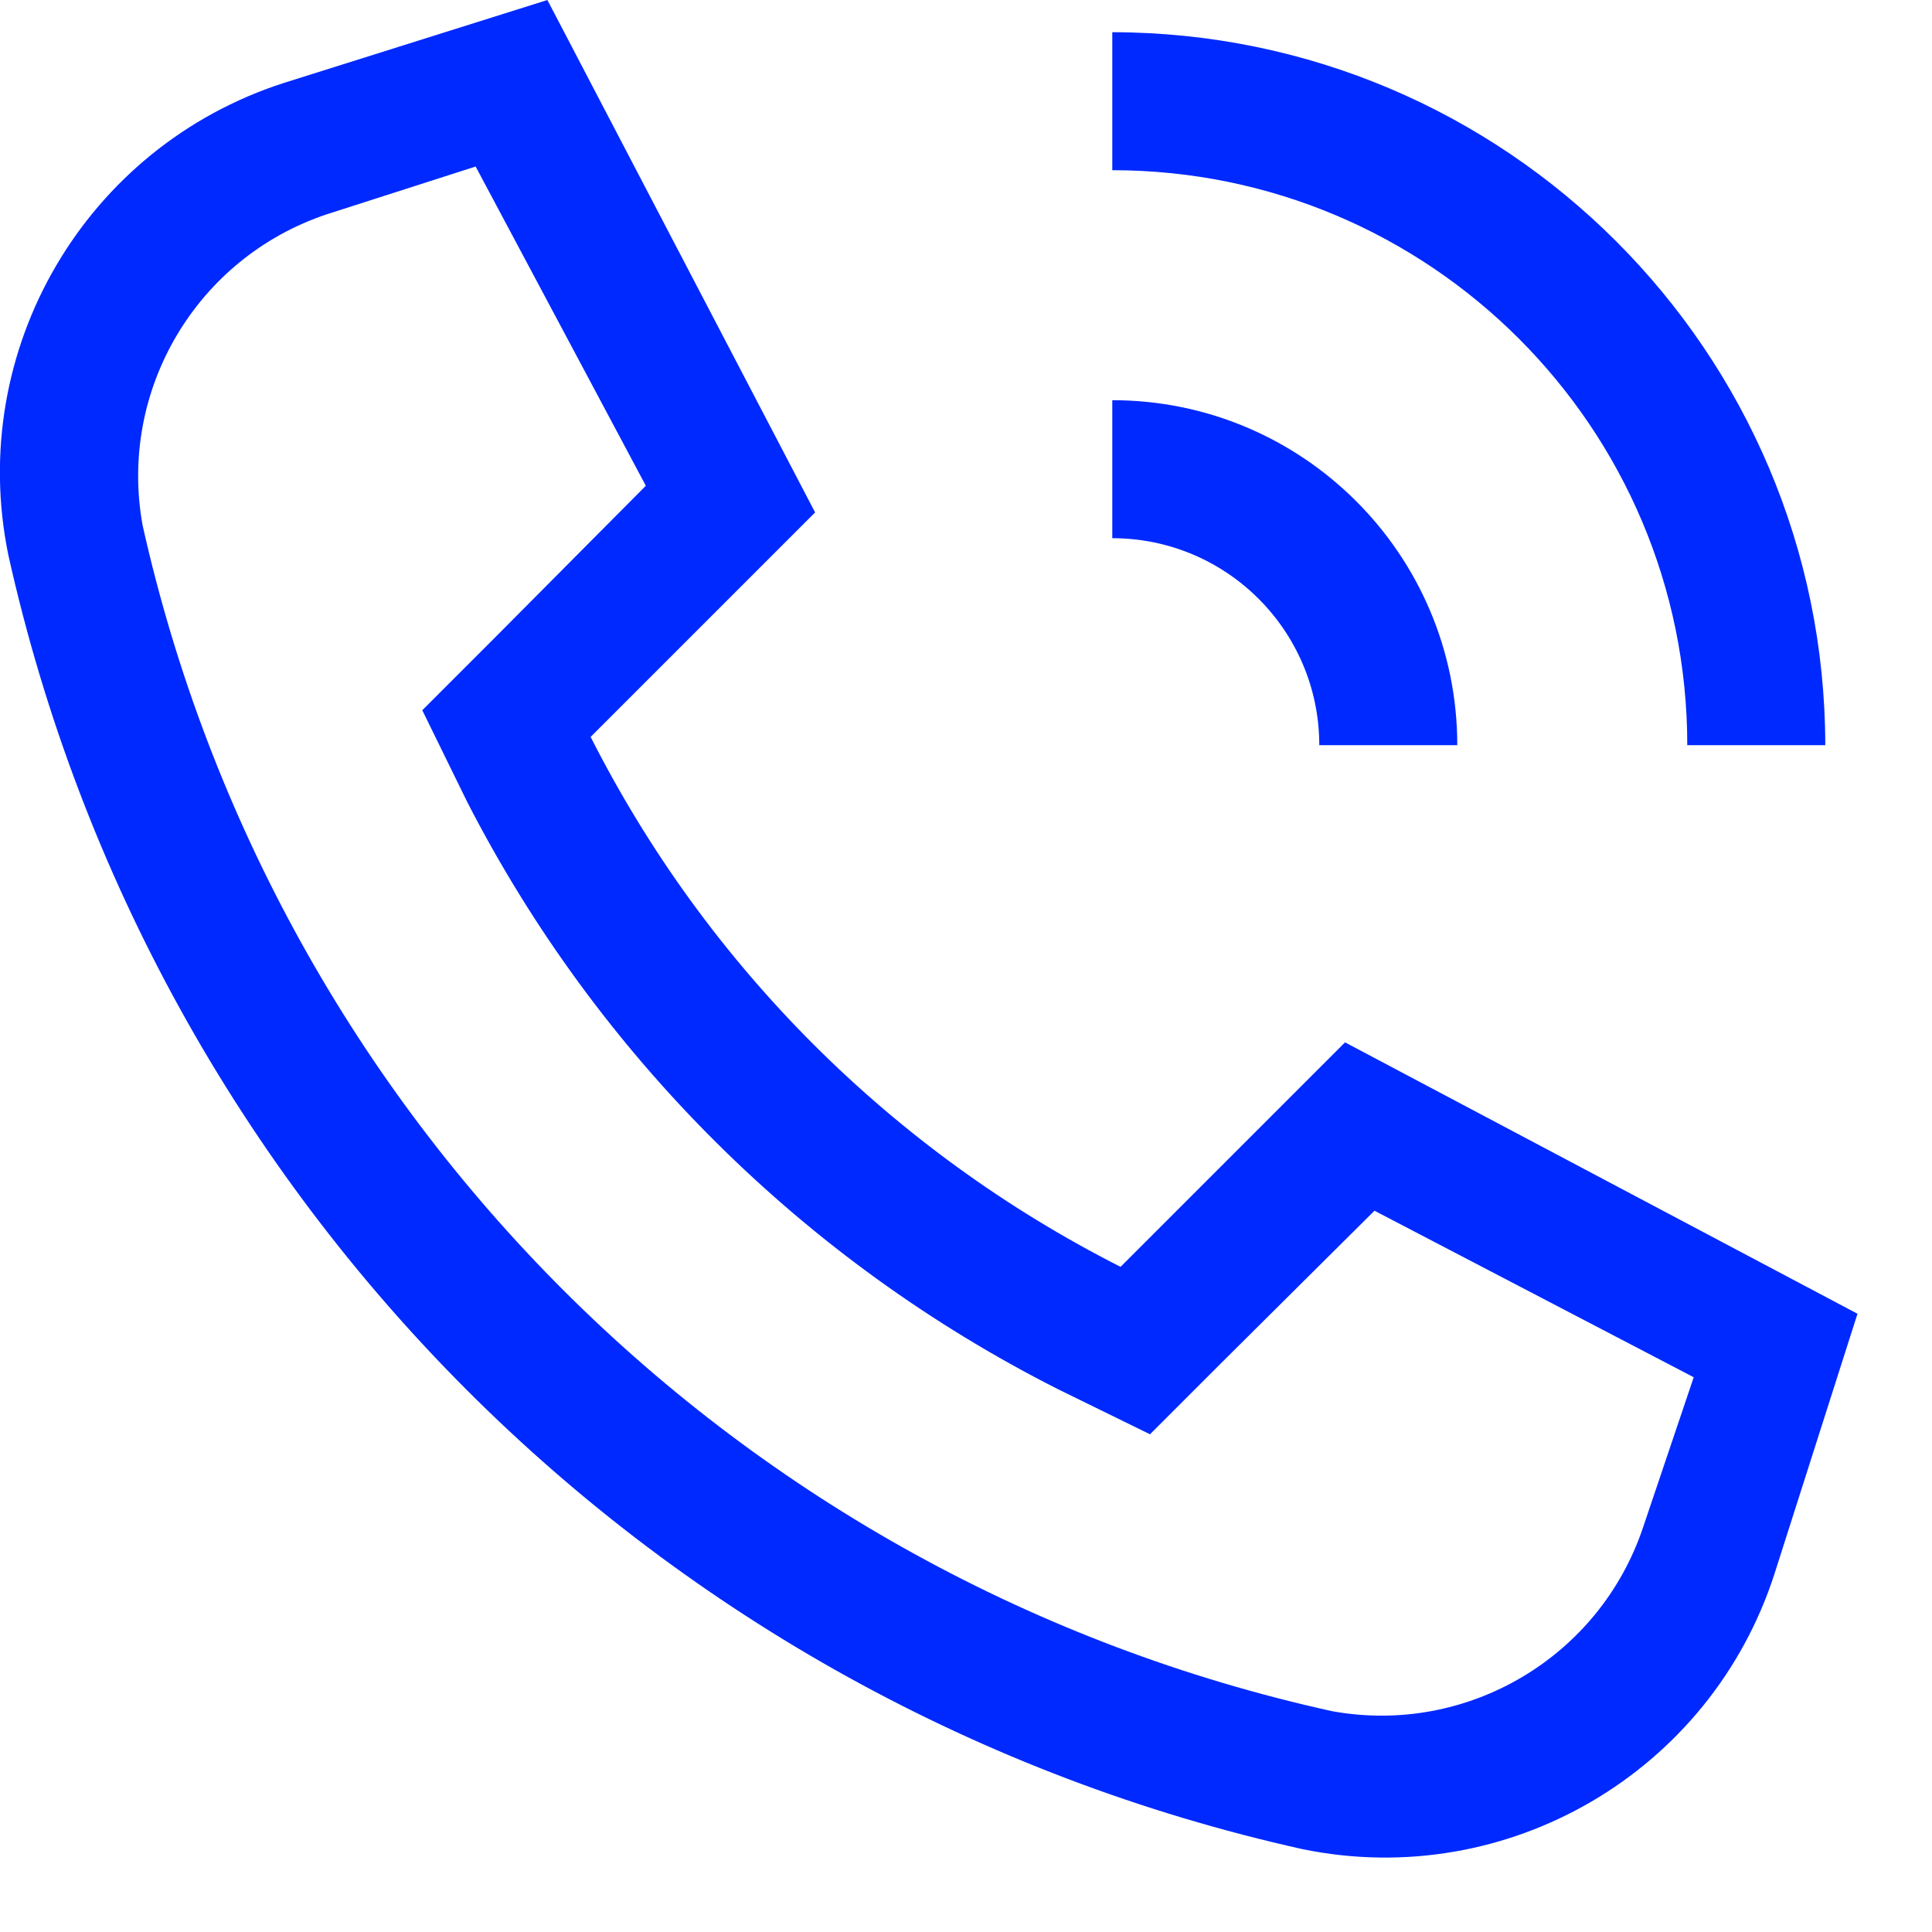
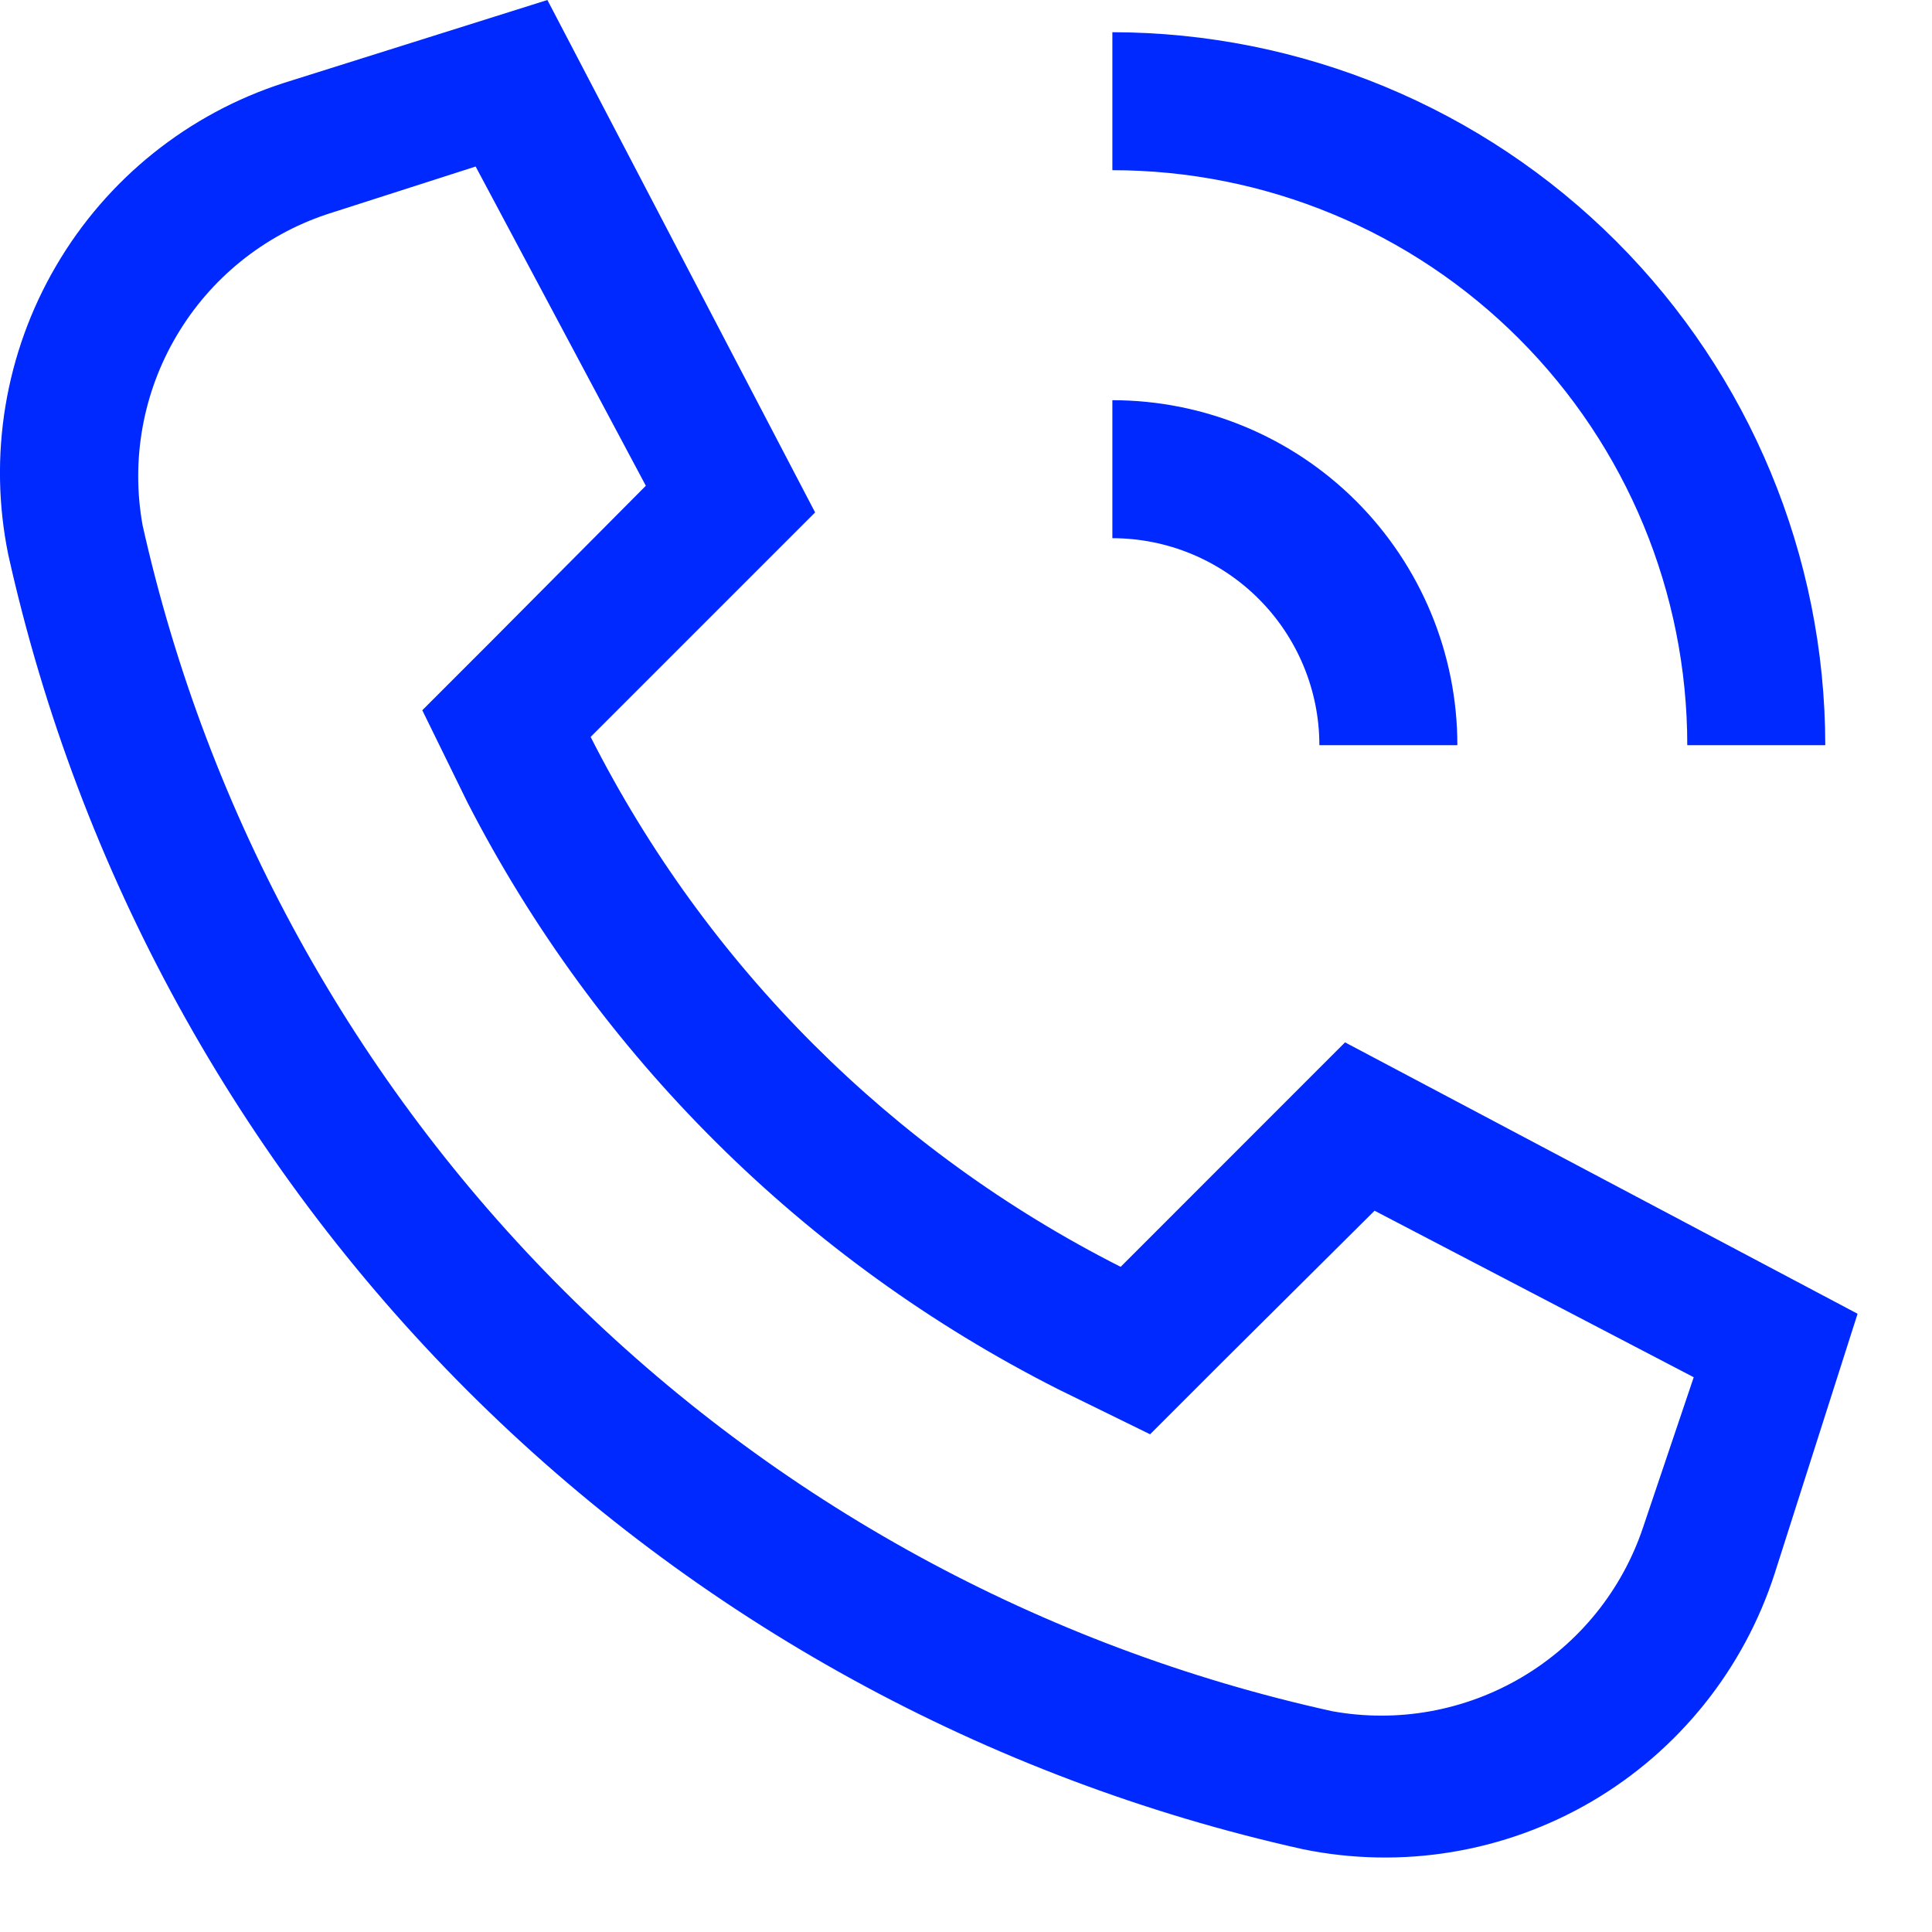
- <svg xmlns="http://www.w3.org/2000/svg" width="21" height="21" fill="none">
-   <path d="M14.62 11.33l-2.44 2.44a13.08 13.08 0 01-5.76-5.76l2.44-2.44L5.95 0 3.09.9a4.45 4.45 0 00-3 5.13A18.54 18.54 0 0014.16 20.1a4.45 4.45 0 005.13-3l.9-2.82-5.57-2.95zm3.24 5.27a3 3 0 01-3.38 2A17 17 0 011.55 5.71a3 3 0 012-3.38l1.62-.52 1.85 3.47-1.66 1.67-.77.77.49 1a14.65 14.65 0 006.42 6.38l1 .49.77-.77 1.67-1.66 3.47 1.81-.55 1.63zm-3.52-8.5h1.5a3.75 3.75 0 00-3.75-3.75v1.5a2.25 2.25 0 012.25 2.25zm4 0h1.5A7.76 7.76 0 0012.09.35v1.5a6.25 6.25 0 016.25 6.25z" fill="#0029FF" />
+ <svg xmlns="http://www.w3.org/2000/svg" width="21" height="21" viewBox="0 0 21 21" fill="none">
+   <path d="M14.62 11.33L12.181 13.77C9.696 12.512 7.678 10.494 6.42 8.01L8.86 5.57L5.95 0L3.09 0.9C2.046 1.235 1.162 1.944 0.609 2.891C0.055 3.838 -0.13 4.956 0.09 6.03C0.856 9.47 2.586 12.62 5.078 15.113C7.57 17.604 10.72 19.334 14.161 20.1C15.235 20.32 16.353 20.136 17.3 19.582C18.246 19.028 18.955 18.144 19.291 17.1L20.191 14.28L14.62 11.33ZM17.86 16.6C17.632 17.284 17.164 17.863 16.543 18.23C15.922 18.597 15.19 18.729 14.48 18.6C11.322 17.904 8.428 16.321 6.138 14.038C3.848 11.755 2.256 8.866 1.55 5.71C1.422 5 1.553 4.268 1.921 3.647C2.288 3.026 2.866 2.559 3.55 2.33L5.17 1.81L7.02 5.28L5.36 6.95L4.59 7.72L5.08 8.72C6.493 11.471 8.741 13.704 11.501 15.1L12.501 15.59L13.271 14.82L14.941 13.16L18.41 14.97L17.86 16.6ZM14.341 8.1H15.841C15.841 7.105 15.445 6.152 14.742 5.448C14.039 4.745 13.085 4.35 12.091 4.35V5.85C12.687 5.85 13.259 6.087 13.681 6.509C14.103 6.931 14.341 7.503 14.341 8.1ZM18.34 8.1H19.84C19.838 6.045 19.02 4.076 17.568 2.623C16.115 1.17 14.145 0.353 12.091 0.35V1.85C13.748 1.85 15.338 2.508 16.51 3.681C17.682 4.853 18.34 6.442 18.34 8.1Z" fill="#0029FF" />
</svg>
